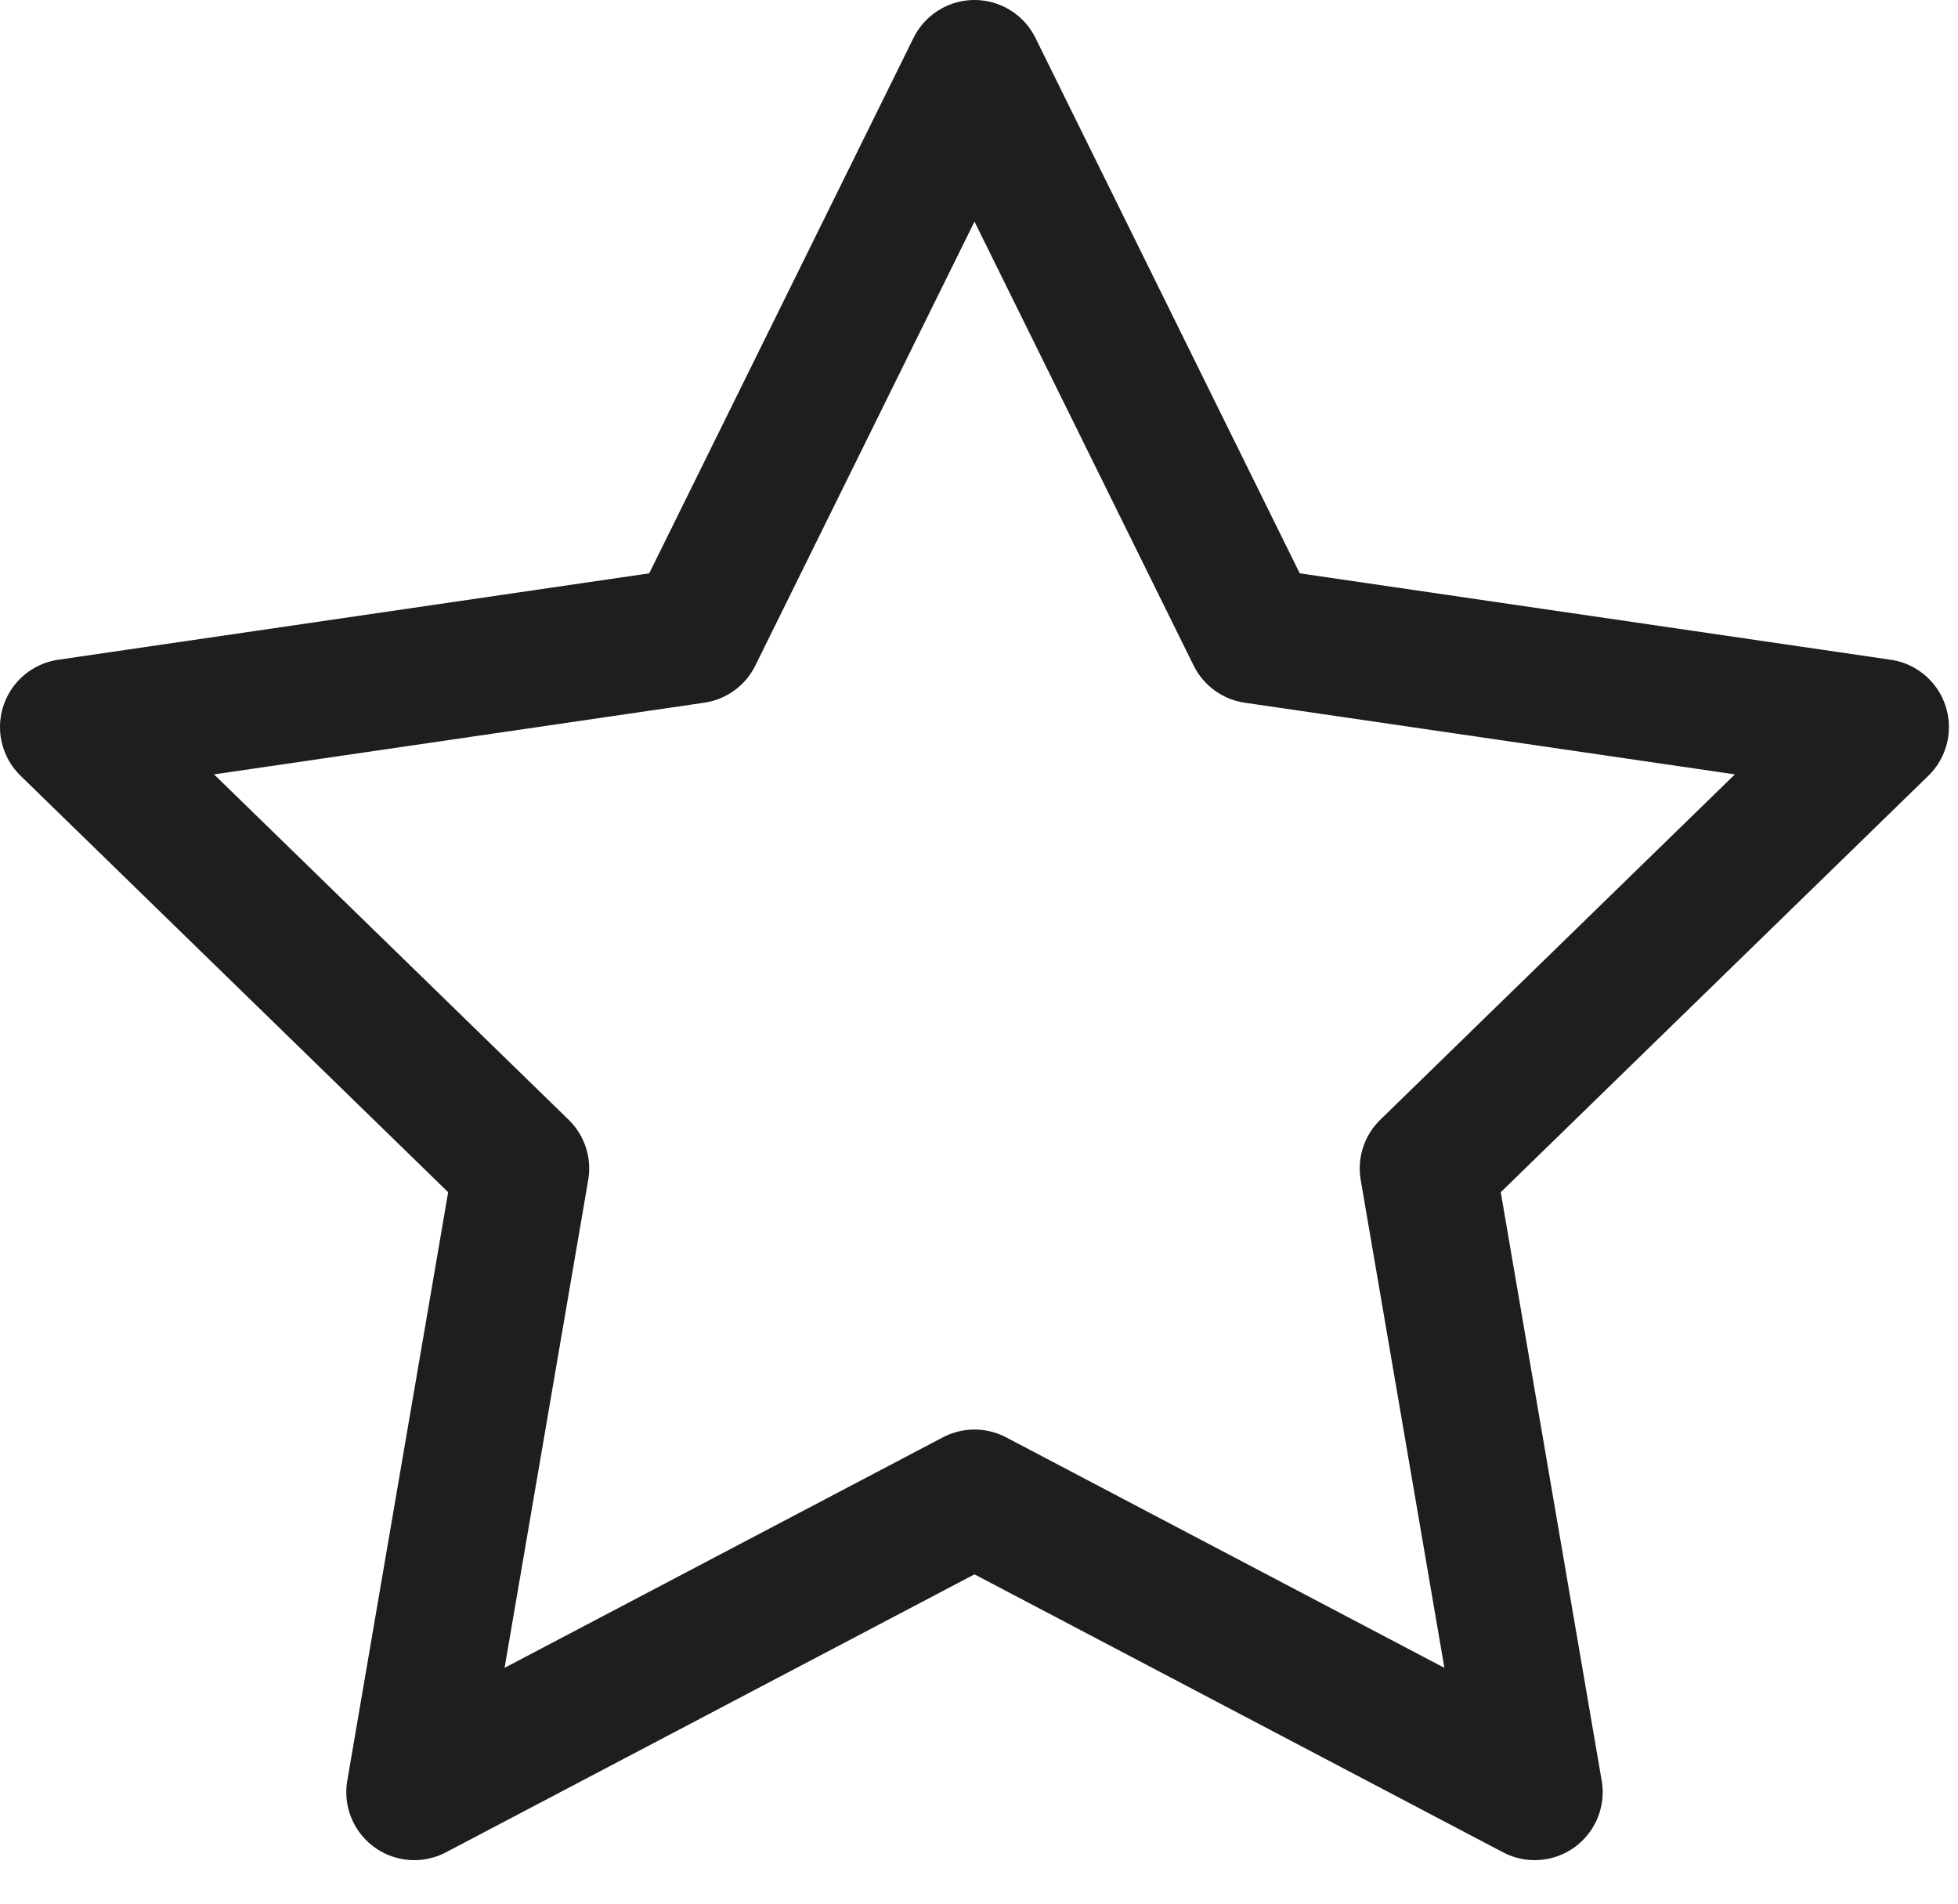
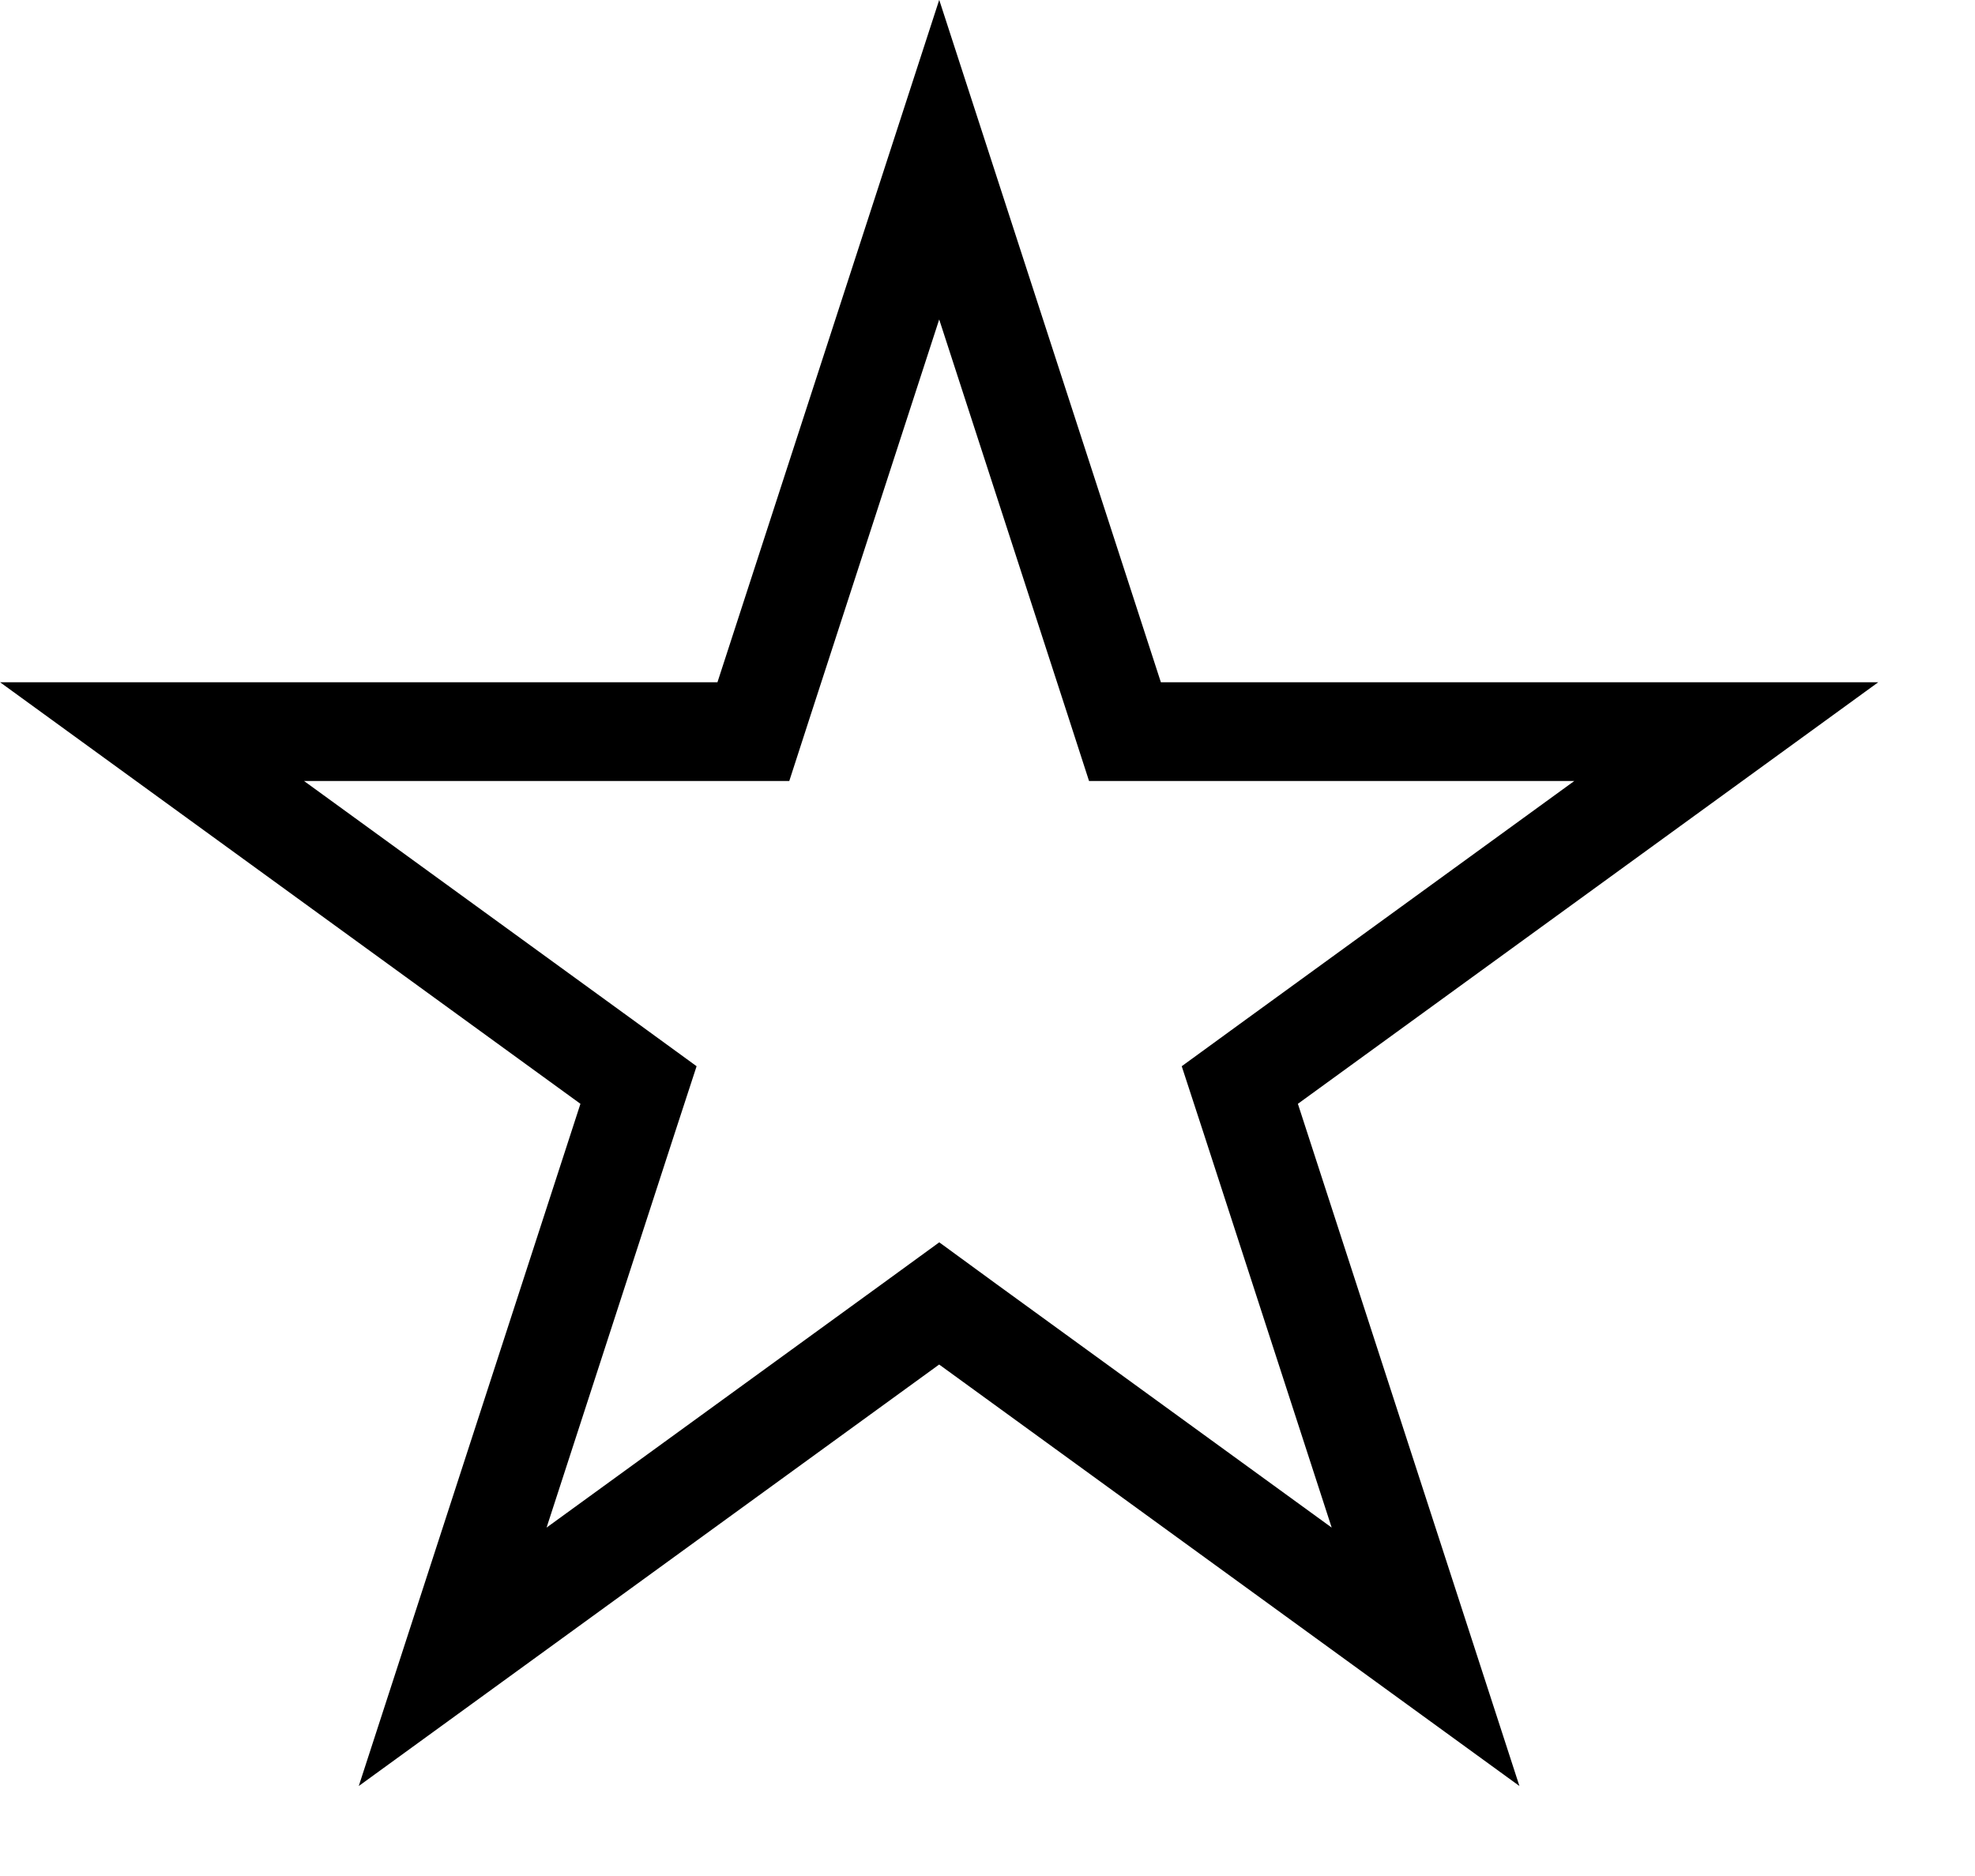
- <svg xmlns="http://www.w3.org/2000/svg" width="36" height="35" viewBox="0 0 36 35" fill="none">
-   <path d="M17.917 1.25L23.067 11.683L34.583 13.367L26.25 21.483L28.217 32.95L17.917 27.533L7.617 32.95L9.583 21.483L1.25 13.367L12.767 11.683L17.917 1.25Z" stroke="#1E1E1E" stroke-width="2.5" stroke-linecap="round" stroke-linejoin="round" />
+ <svg xmlns="http://www.w3.org/2000/svg" width="20" height="19" viewBox="0 0 20 19" fill="none">
+   <path d="M11.28 7.064L11.392 7.41H17.481L12.849 10.775L12.555 10.989L12.668 11.335L14.436 16.78L9.804 13.415L9.511 13.201L9.217 13.415L4.584 16.78L6.353 11.335L6.466 10.989L6.172 10.775L1.54 7.41H7.629L7.741 7.064L9.511 1.617L11.28 7.064Z" stroke="black" />
</svg>
